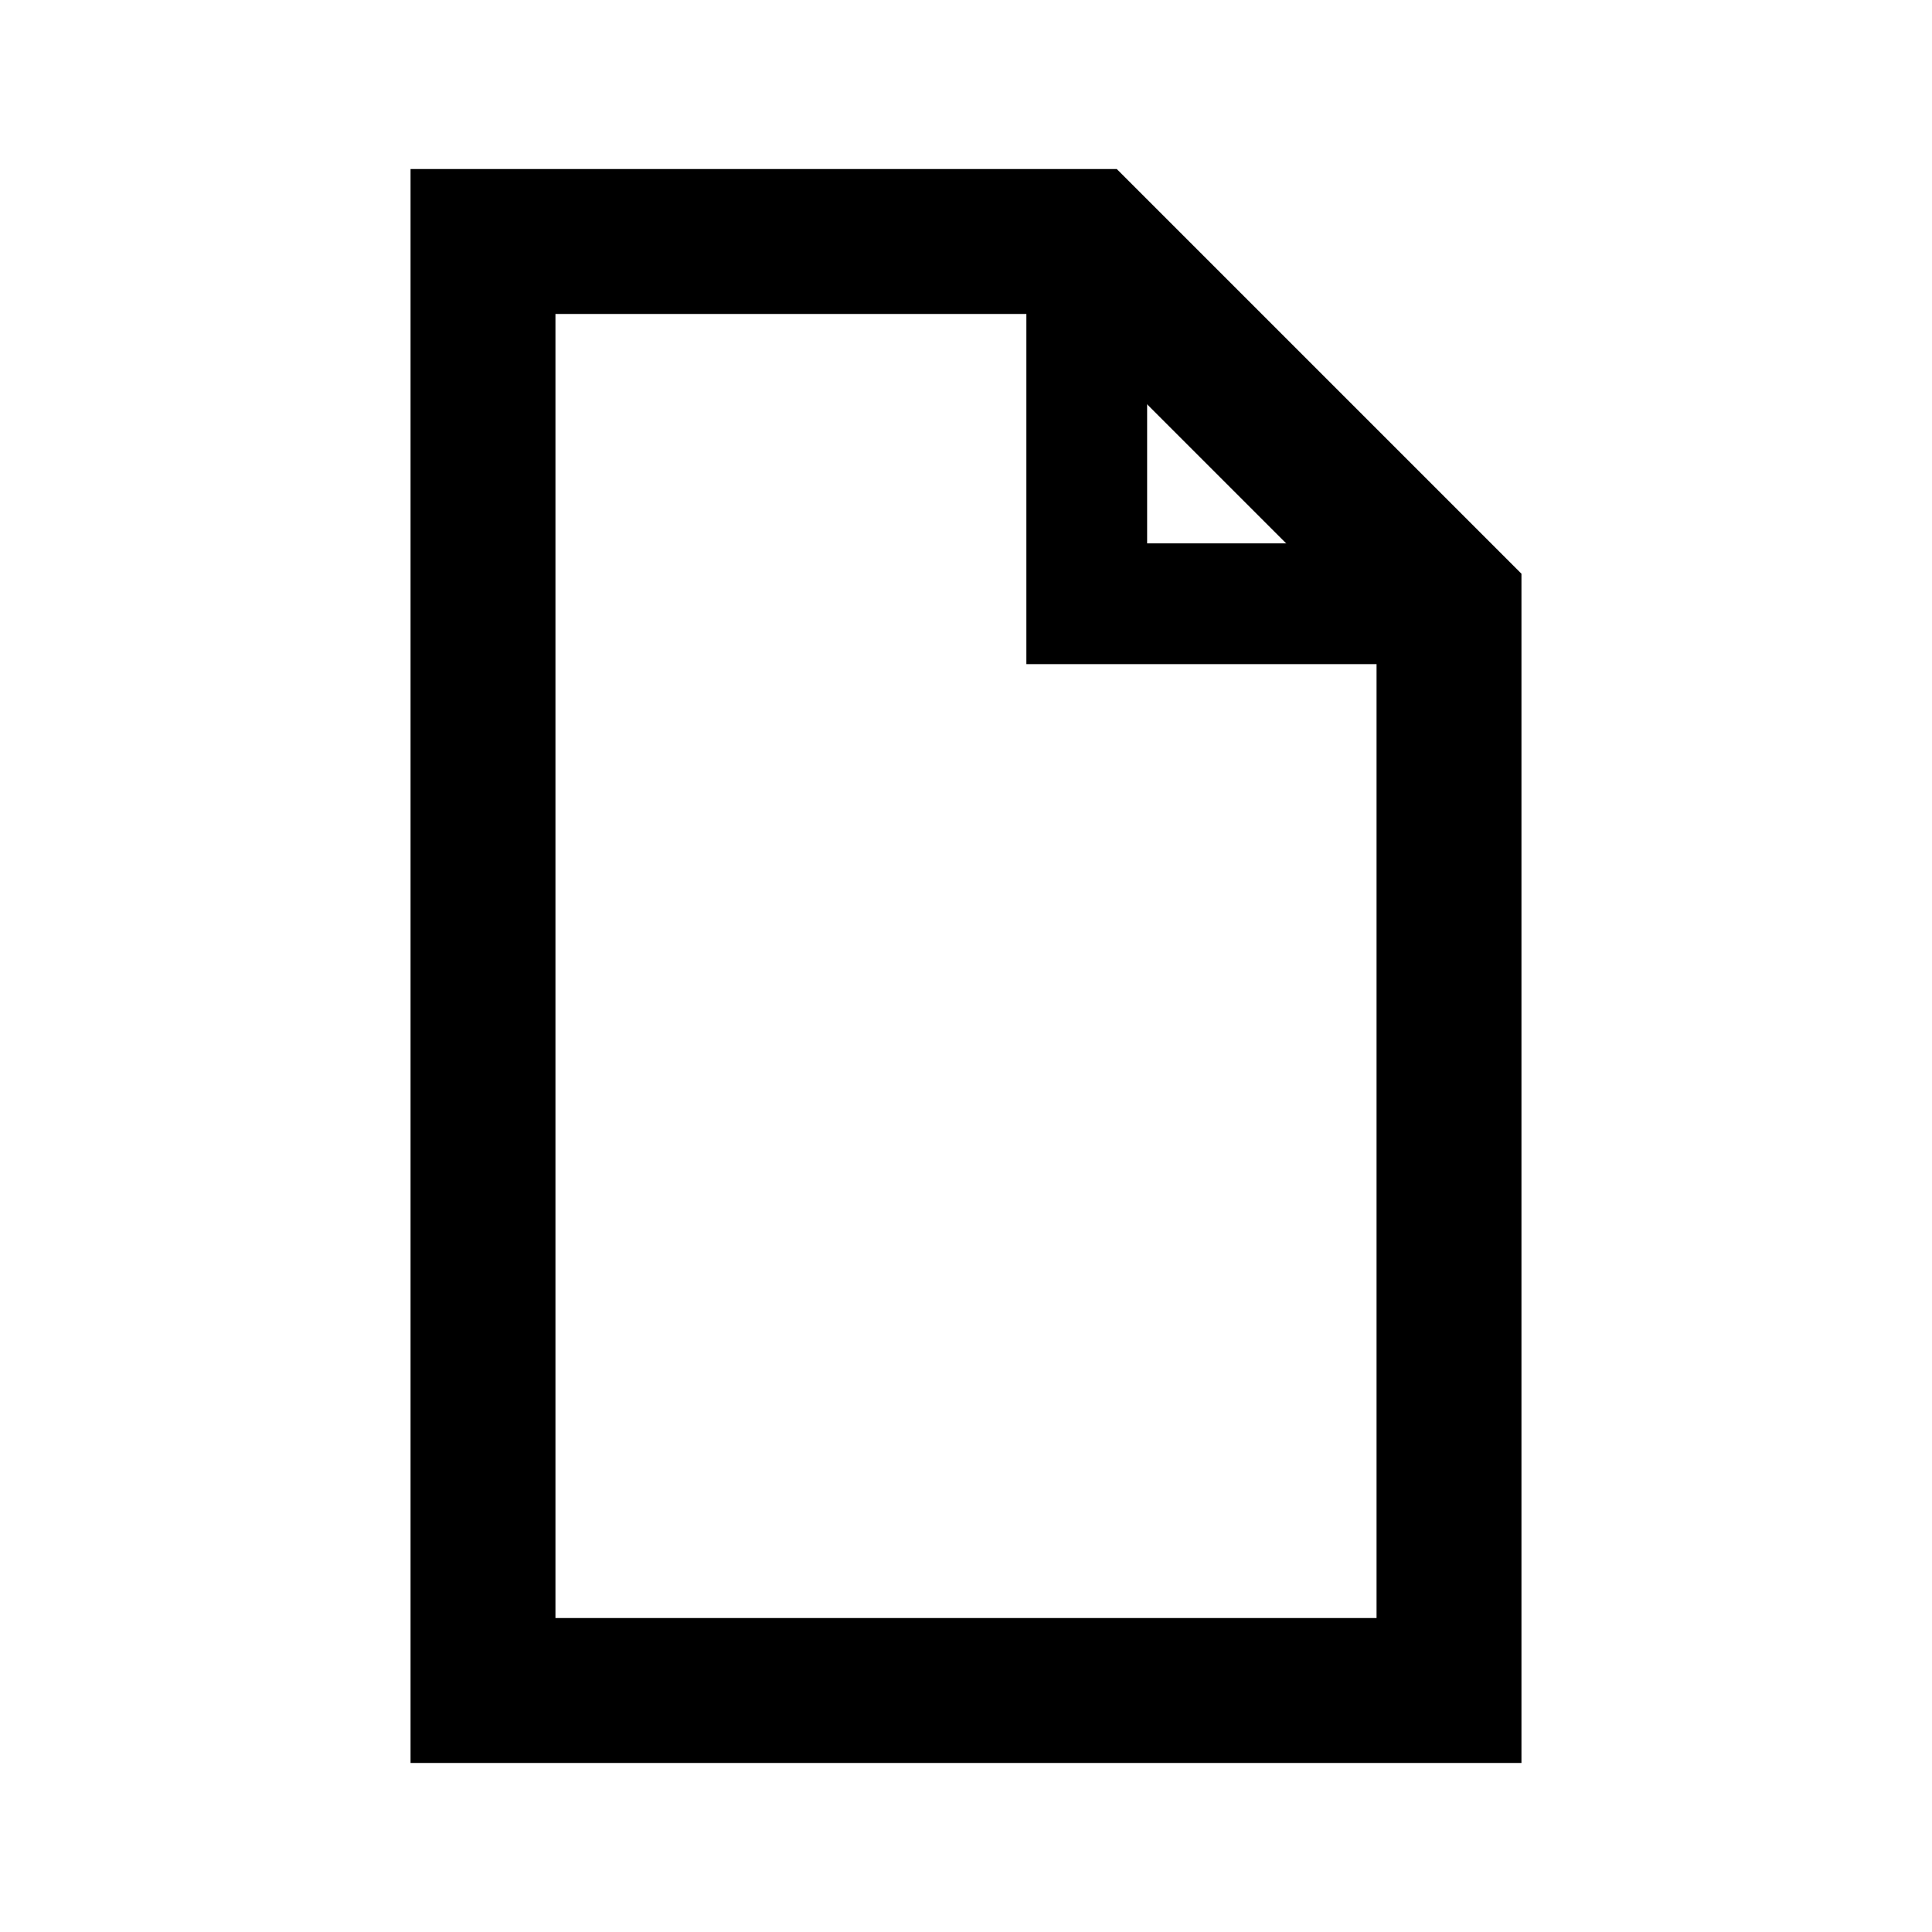
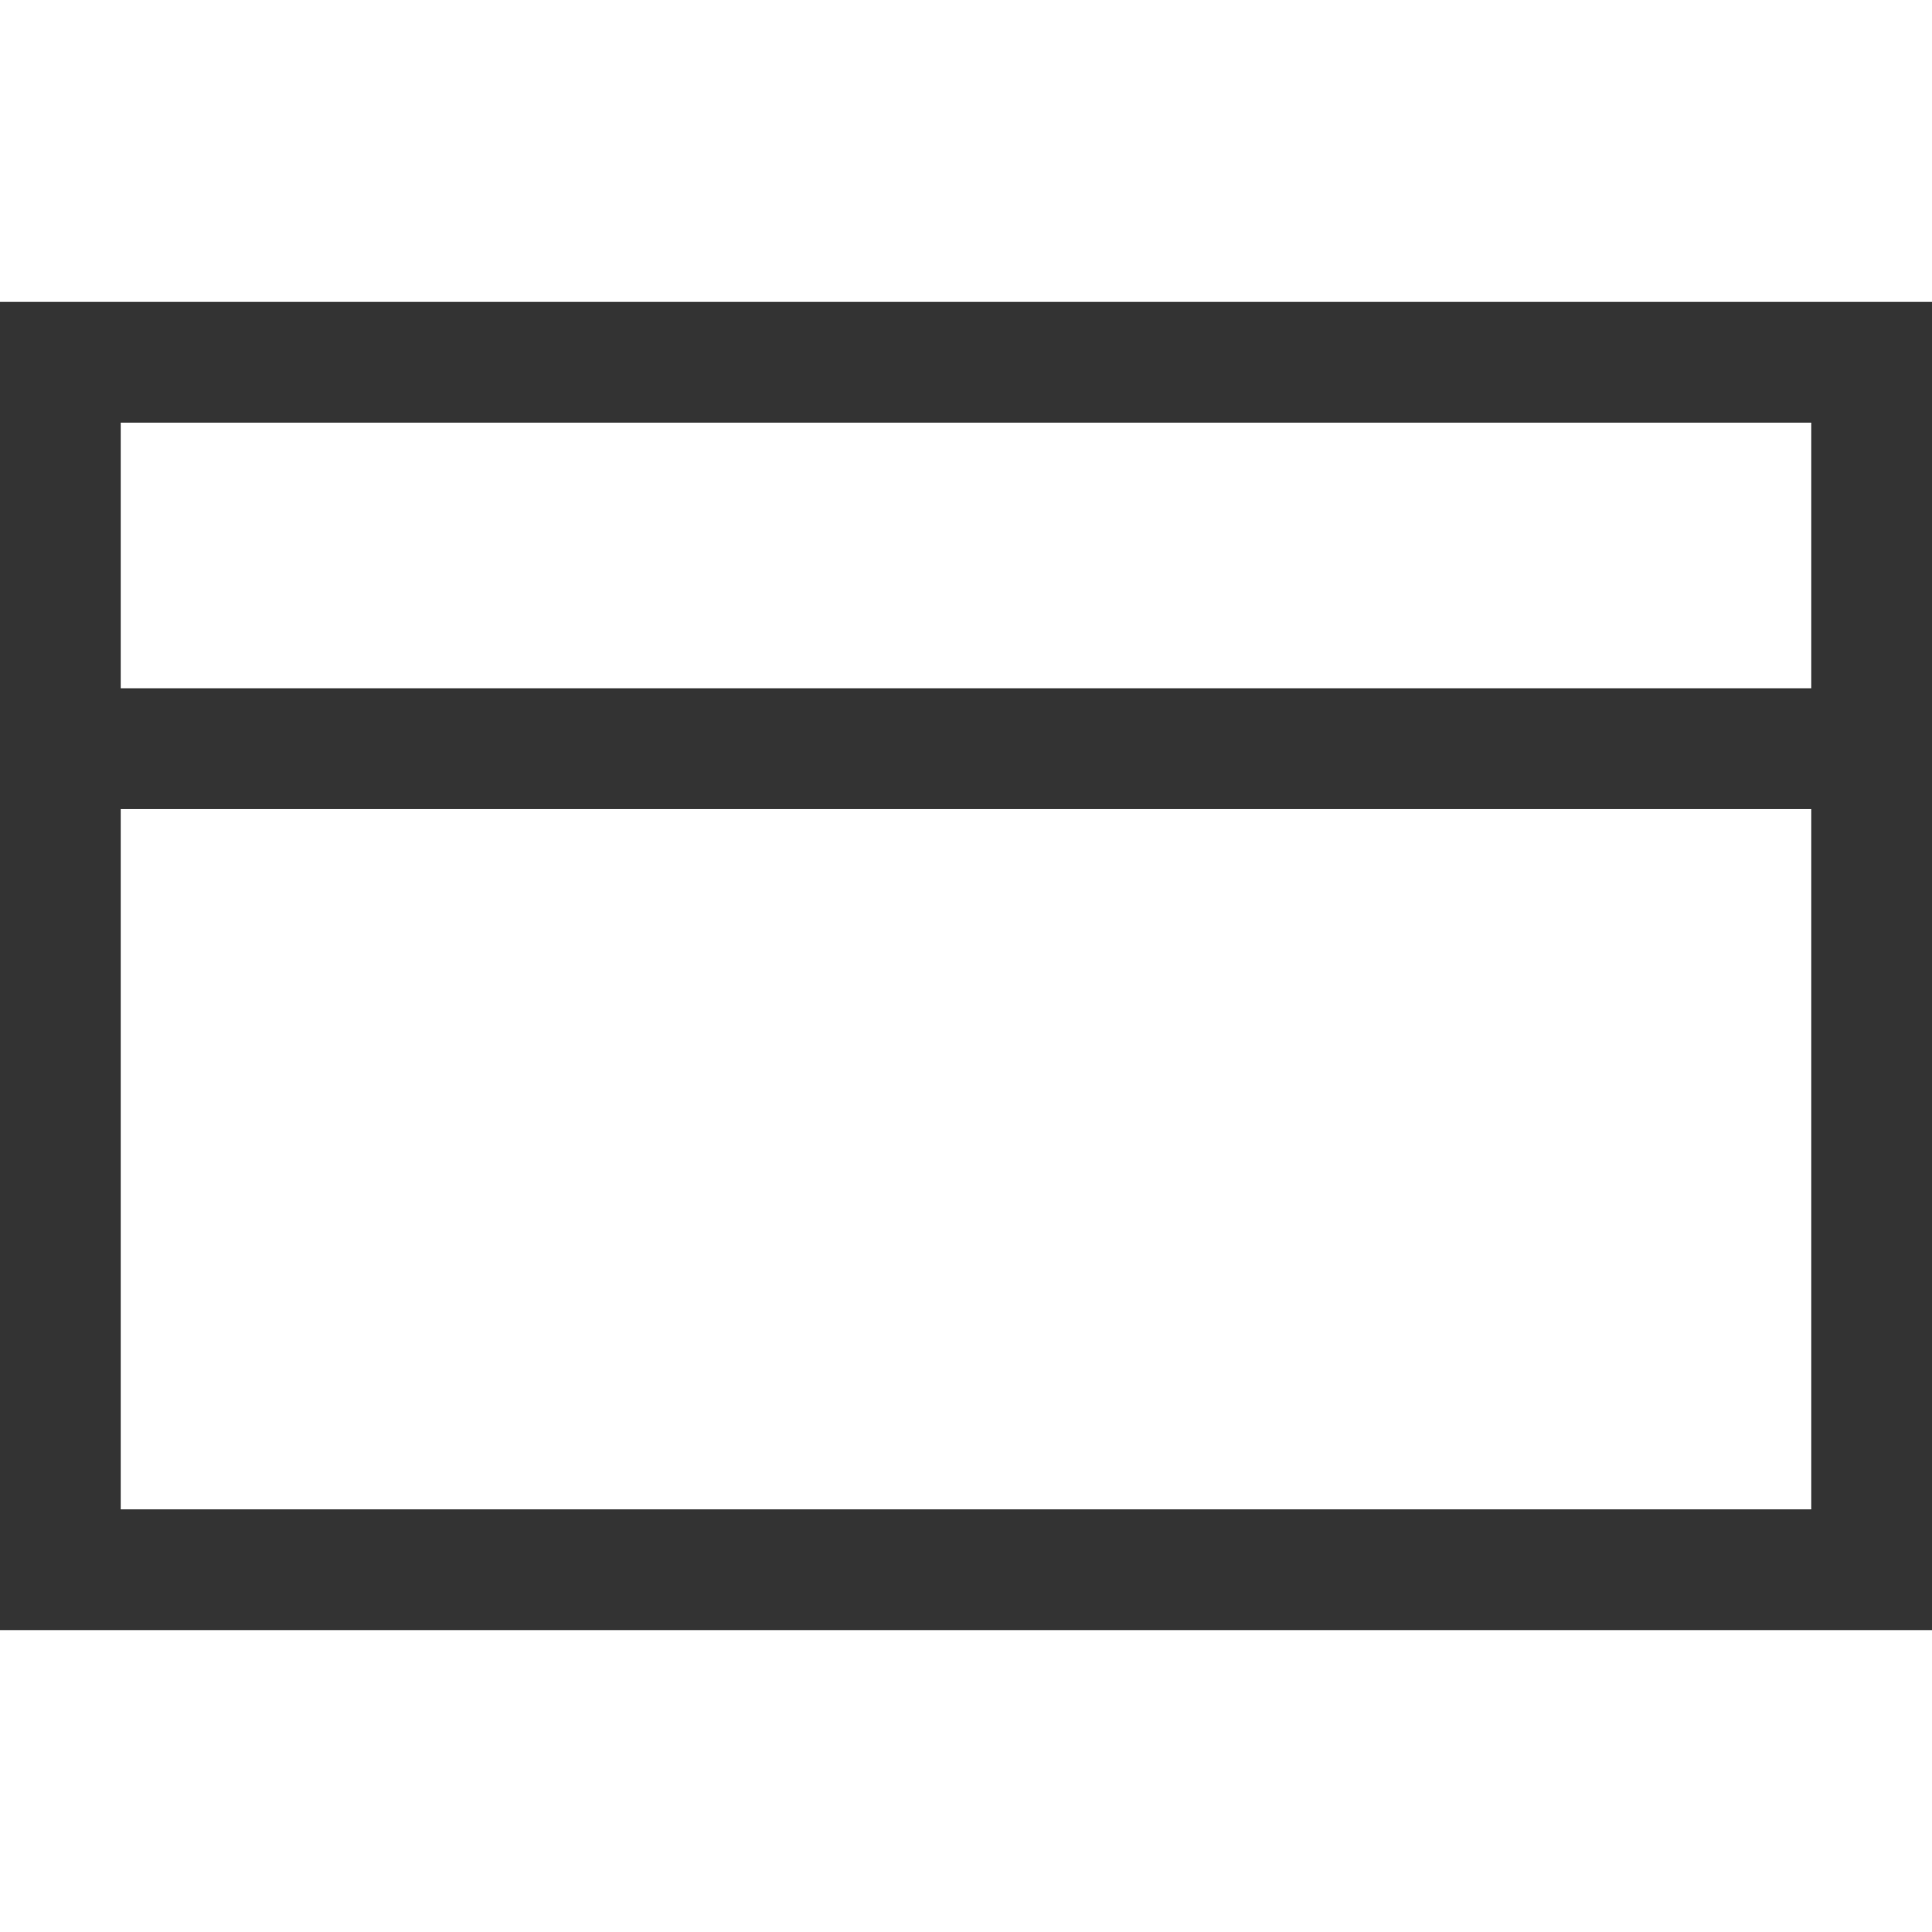
- <svg xmlns="http://www.w3.org/2000/svg" viewBox="0 0 16 16" width="16" height="16">
-   <path d="M4 2h5l3 3v9H4z" fill="none" stroke="currentColor" stroke-width="1.2" />
-   <path d="M9 2v3h3" fill="none" stroke="currentColor" stroke-width="1" />
+ <svg xmlns="http://www.w3.org/2000/svg" version="1.1" viewBox="0 0 160 160" width="16" height="16">
+   <rect x="5" y="30" width="150" height="100" fill="none" stroke="#333333" stroke-miterlimit="10" stroke-width="10" />
+   <line fill="none" stroke="#333333" stroke-miterlimit="10" stroke-width="10" x1="5" x2="155" y1="62" y2="62" />
</svg>
